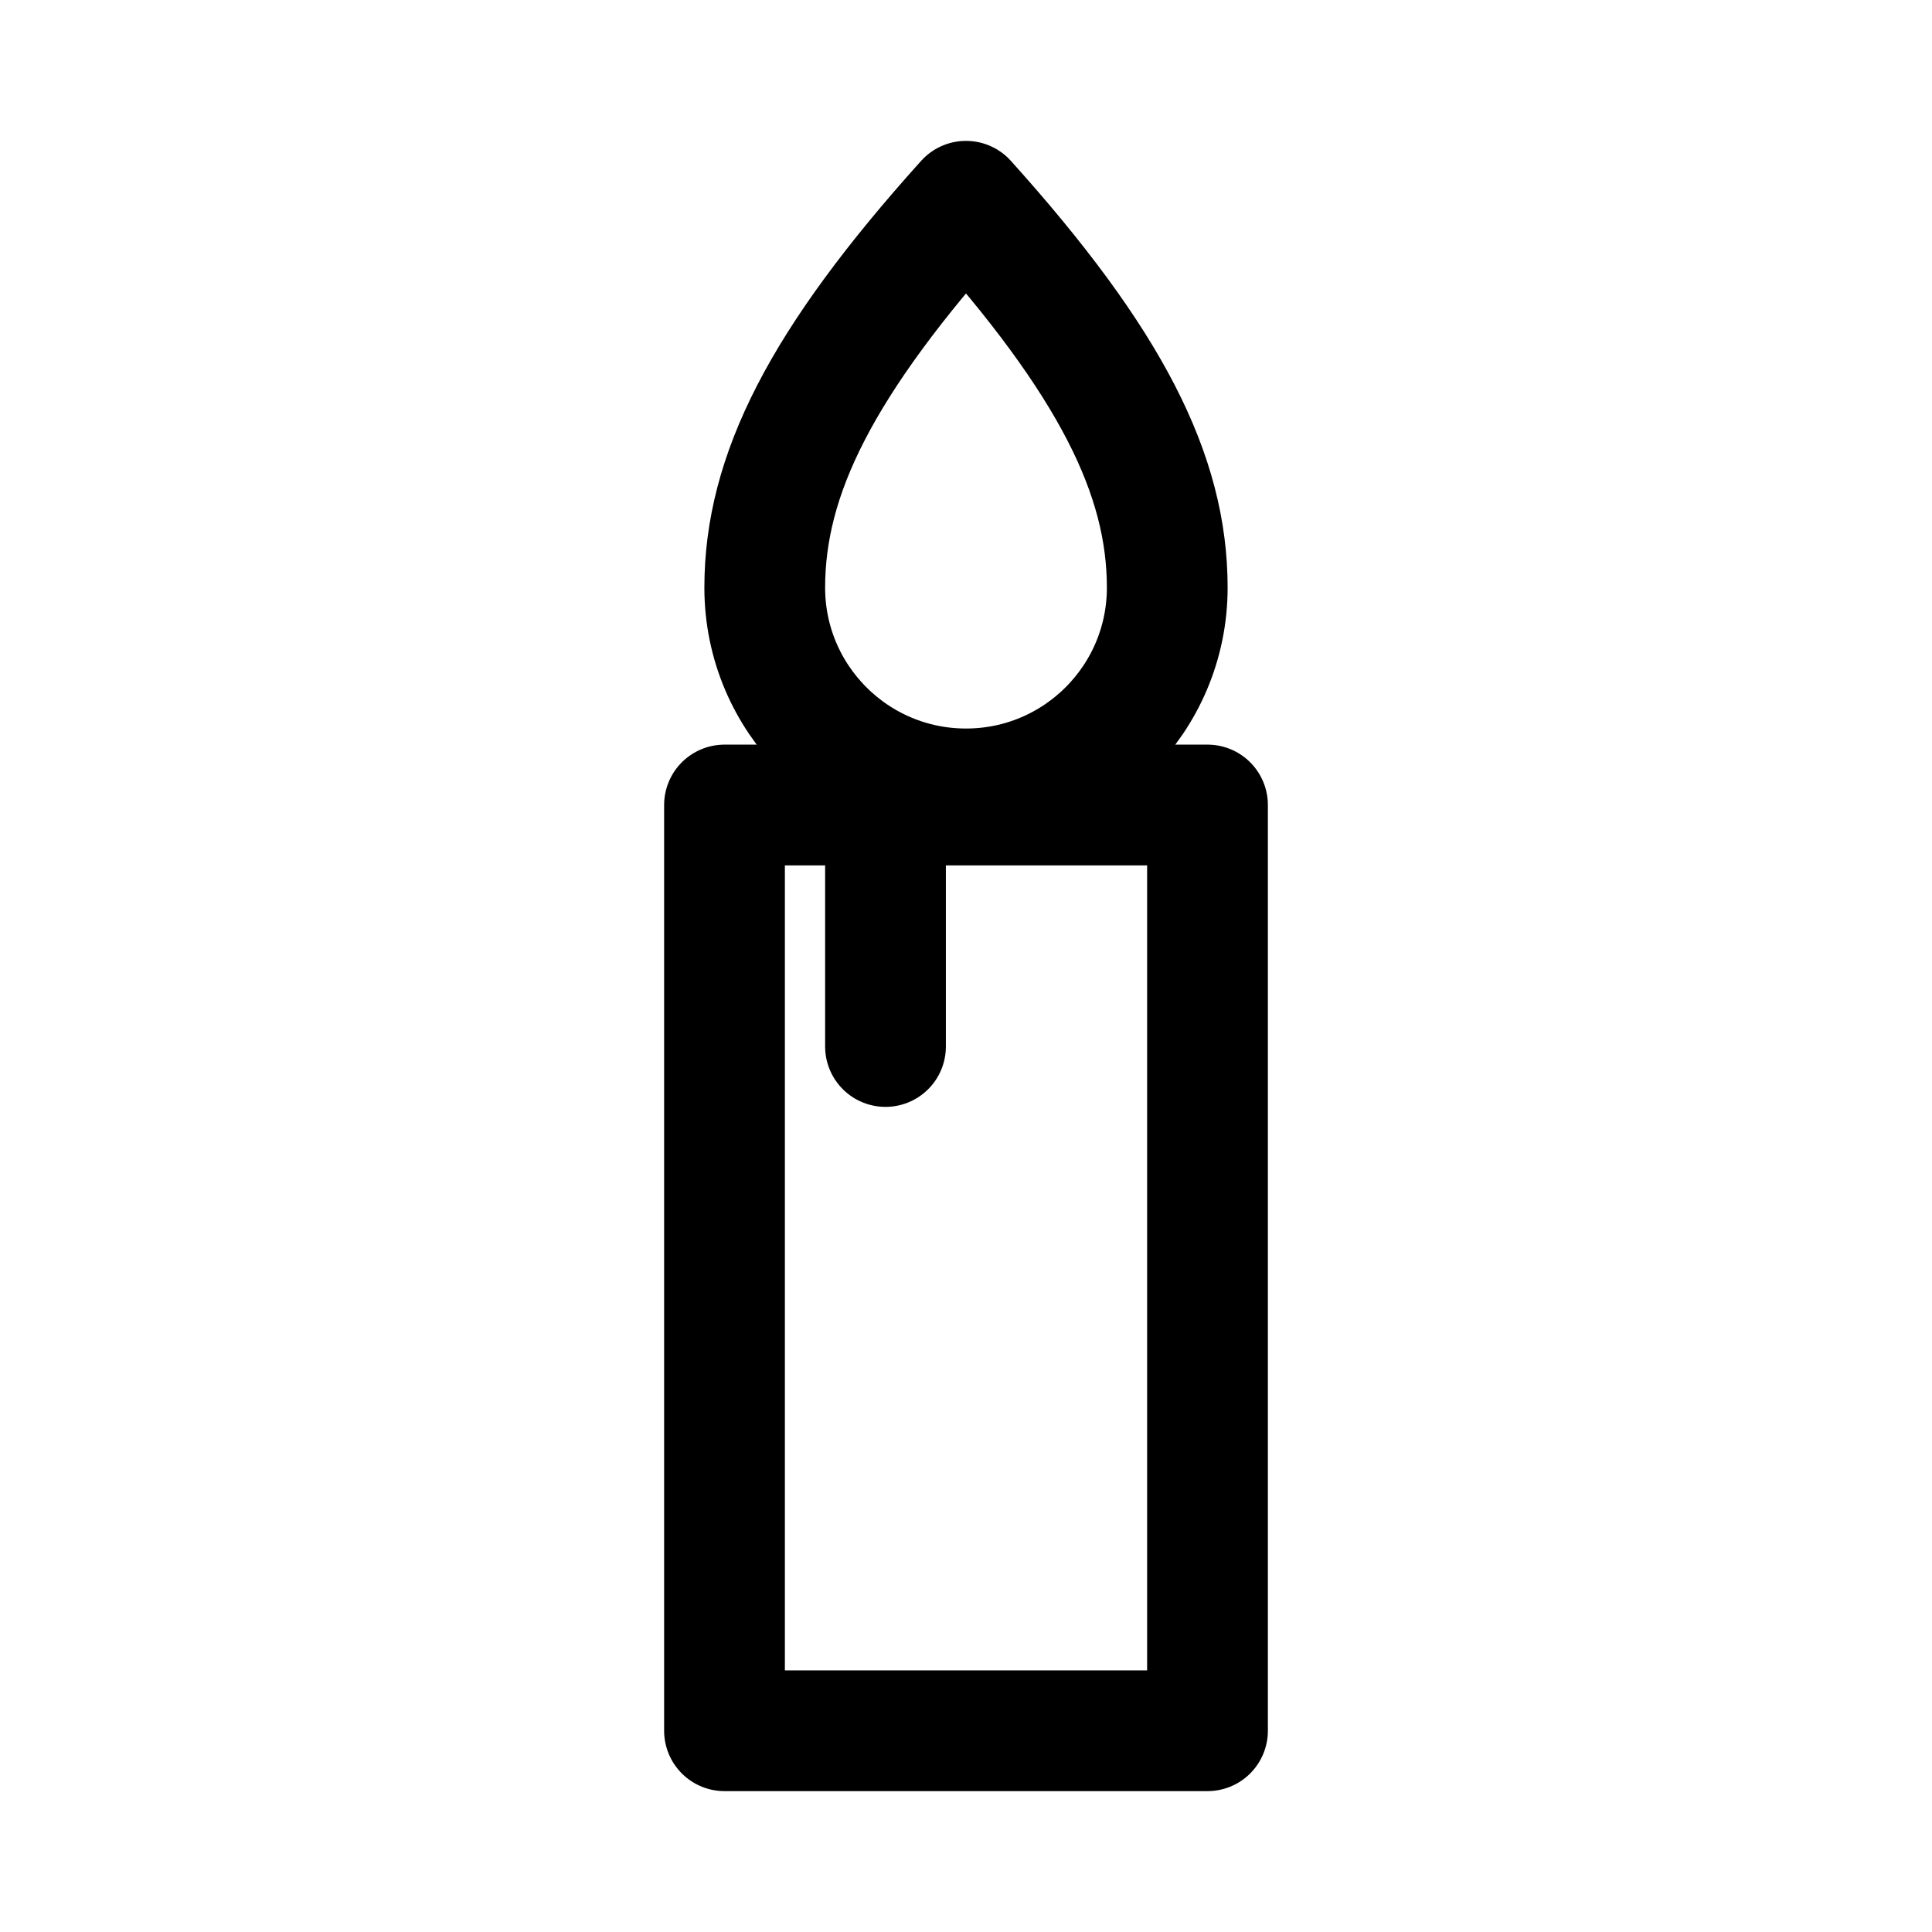
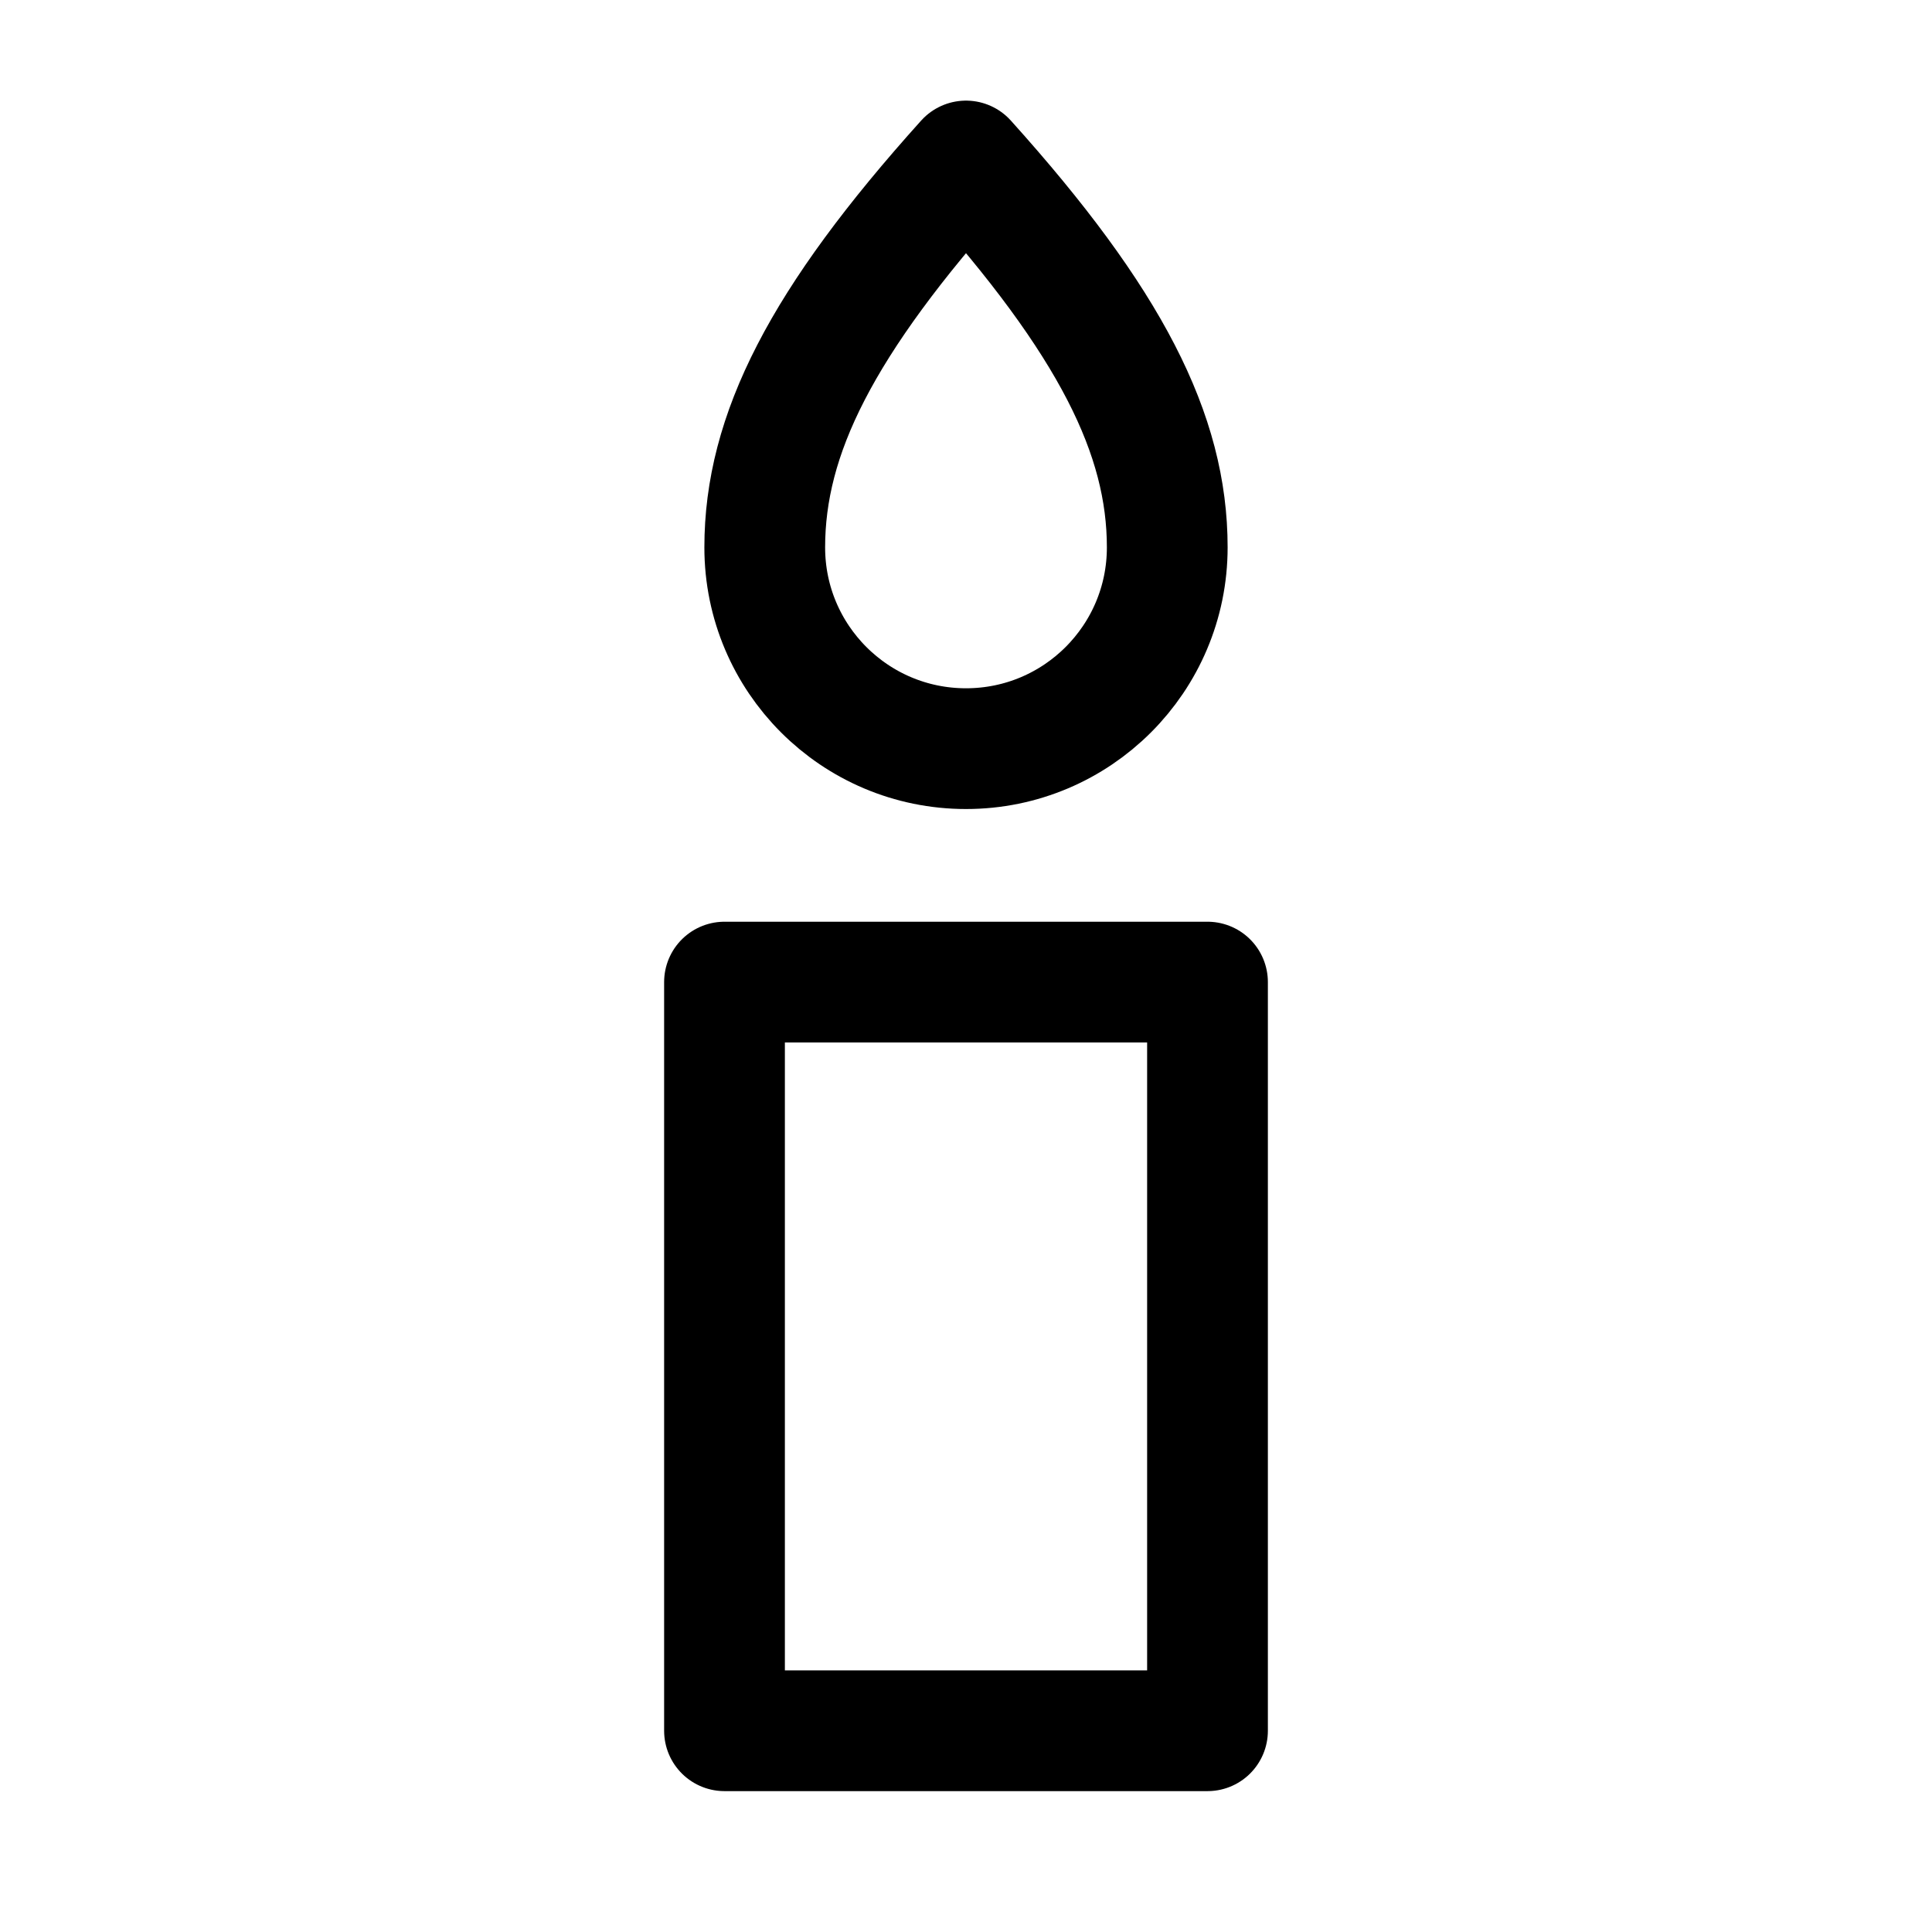
<svg xmlns="http://www.w3.org/2000/svg" viewBox="0 0 24 24" class="rg-icon" fill="none" stroke="currentColor" stroke-width="1.5" stroke-linecap="round" stroke-linejoin="round" role="img" aria-label="Candle">
-   <path class="shape" d="M9 10h6v11.5H9Z" />
-   <path class="shape" d="M12 2.5c1.8 2 2.5 3.4 2.5 4.8a2.5 2.5 0 0 1-5 0c0-1.4.7-2.8 2.5-4.8Z" />
-   <path class="detail" d="M11 10v3" />
+   <path class="shape" d="M9 12.2h6v9.3H9Z" />
+   <path class="shape" d="M12 2c1.8 2 2.5 3.4 2.5 4.8a2.5 2.5 0 0 1-5 0c0-1.4.7-2.8 2.5-4.8Z" />
</svg>
